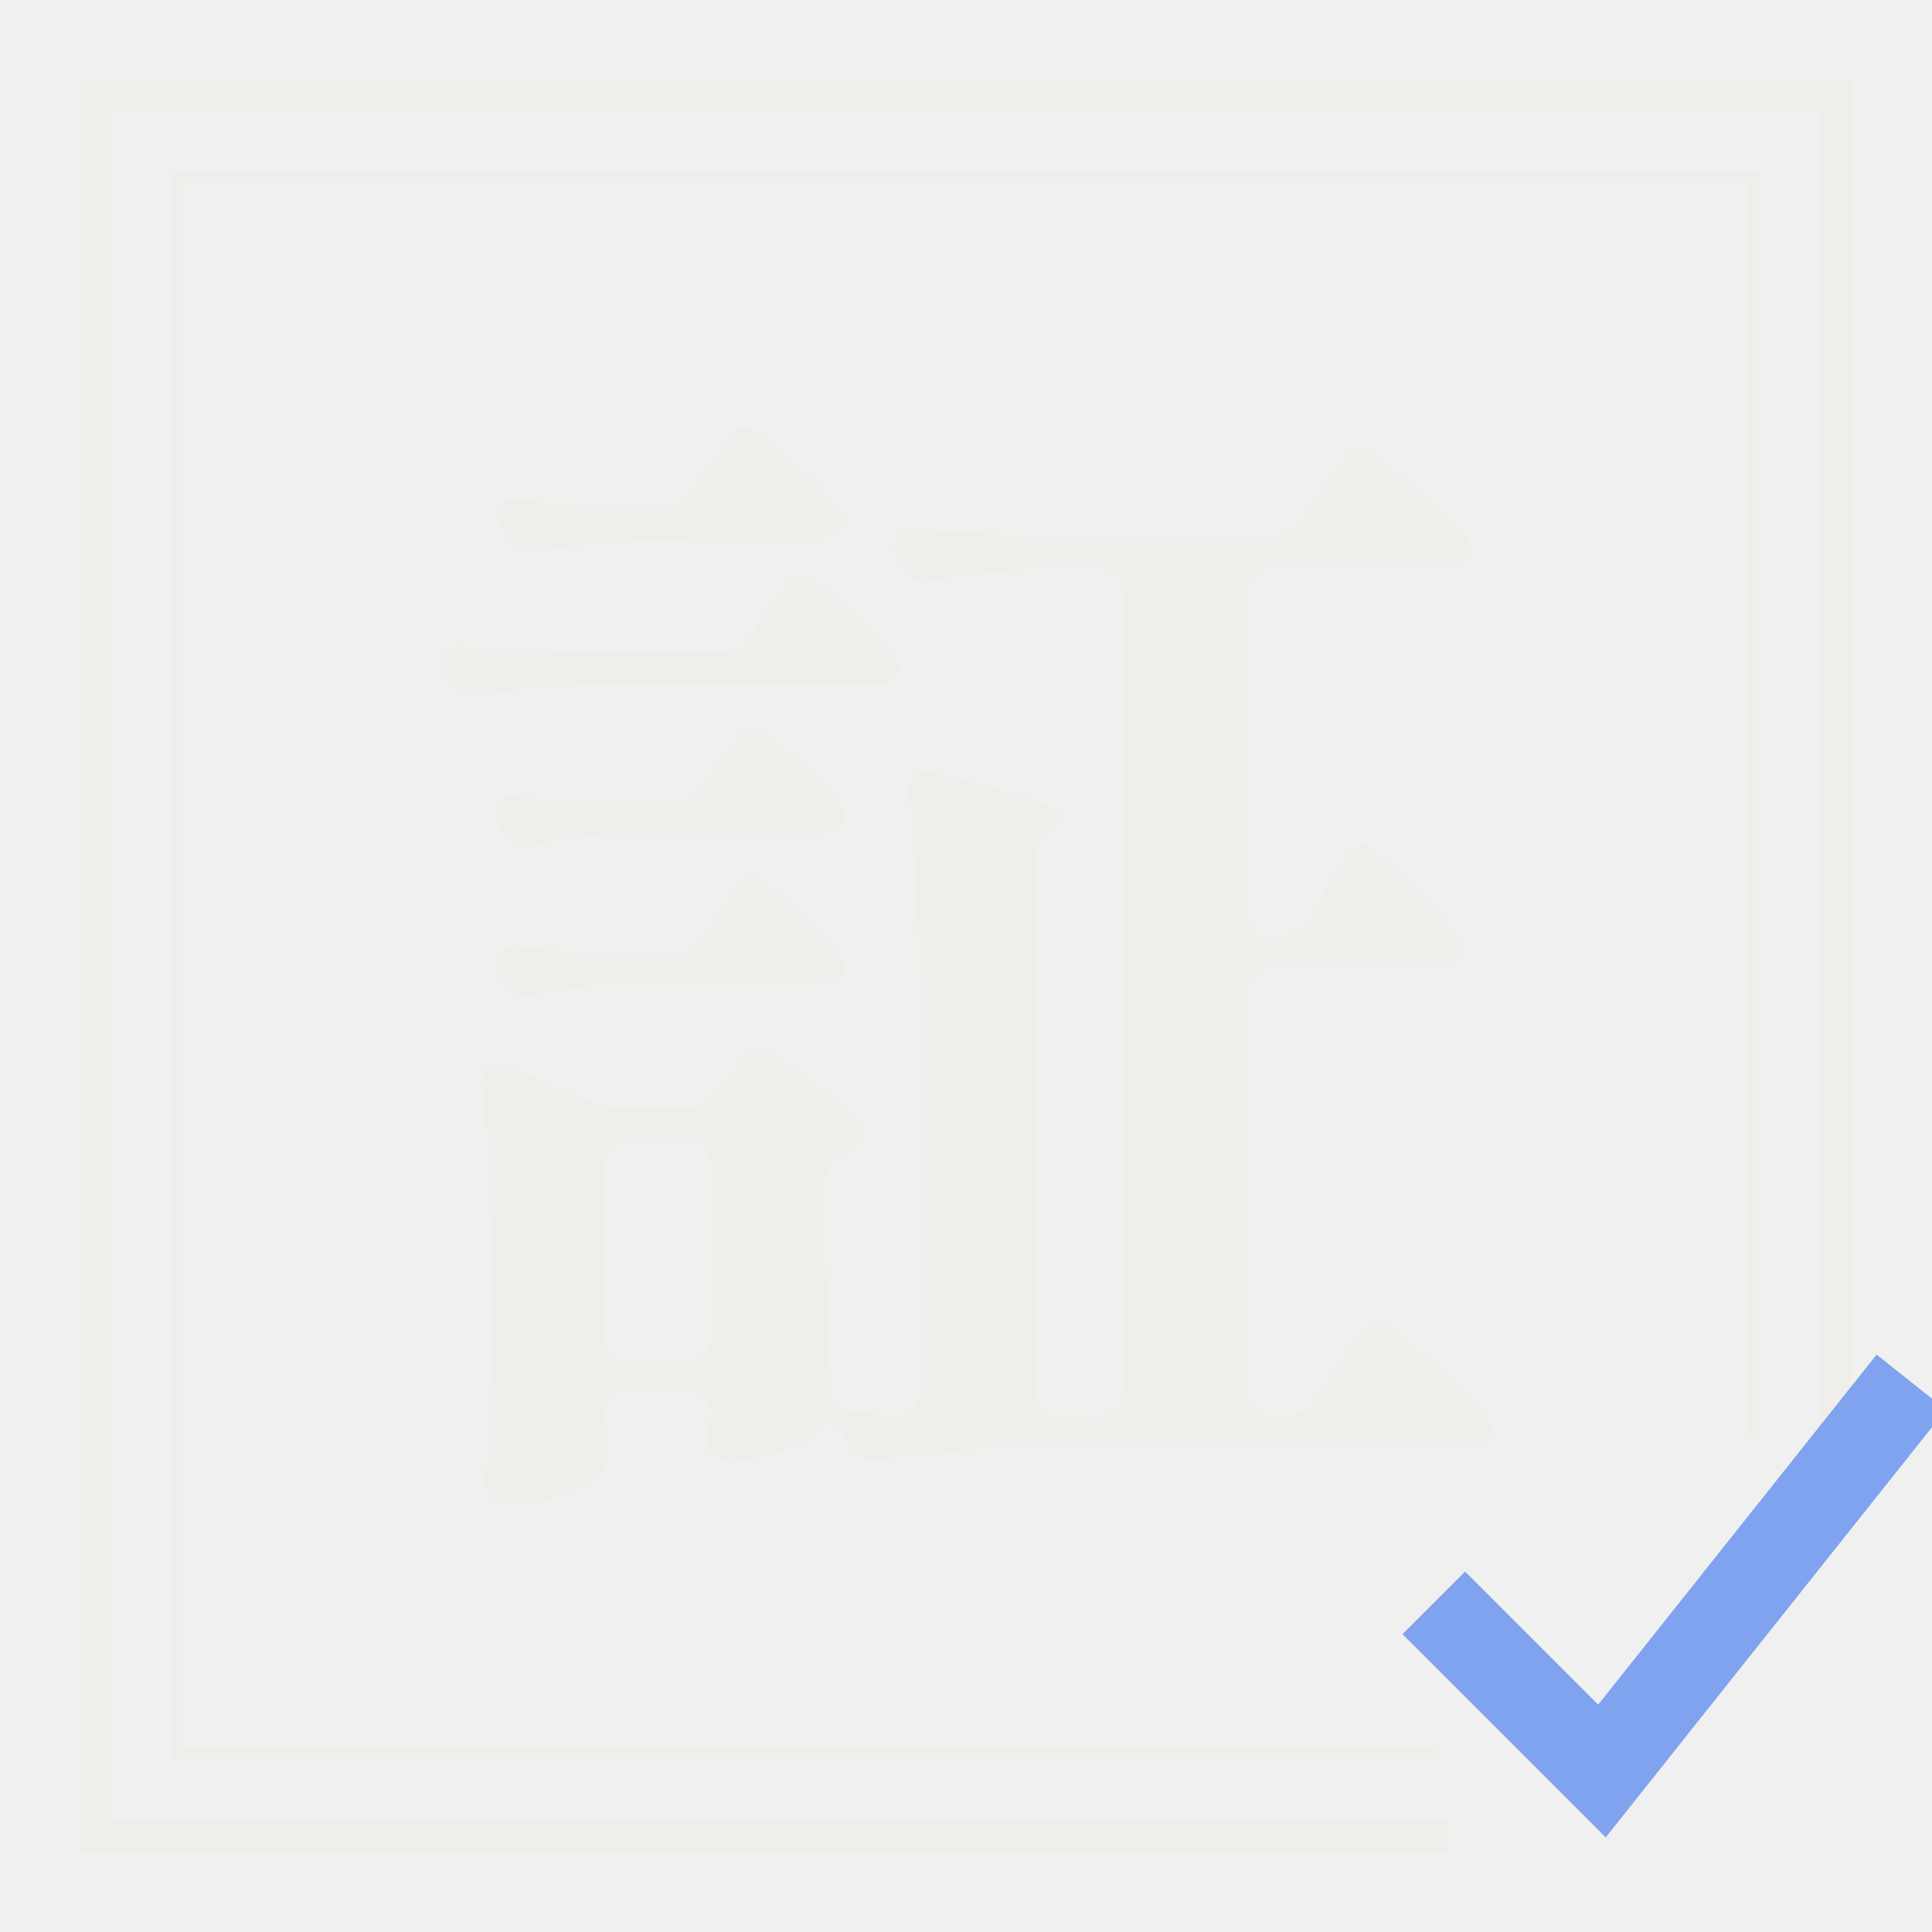
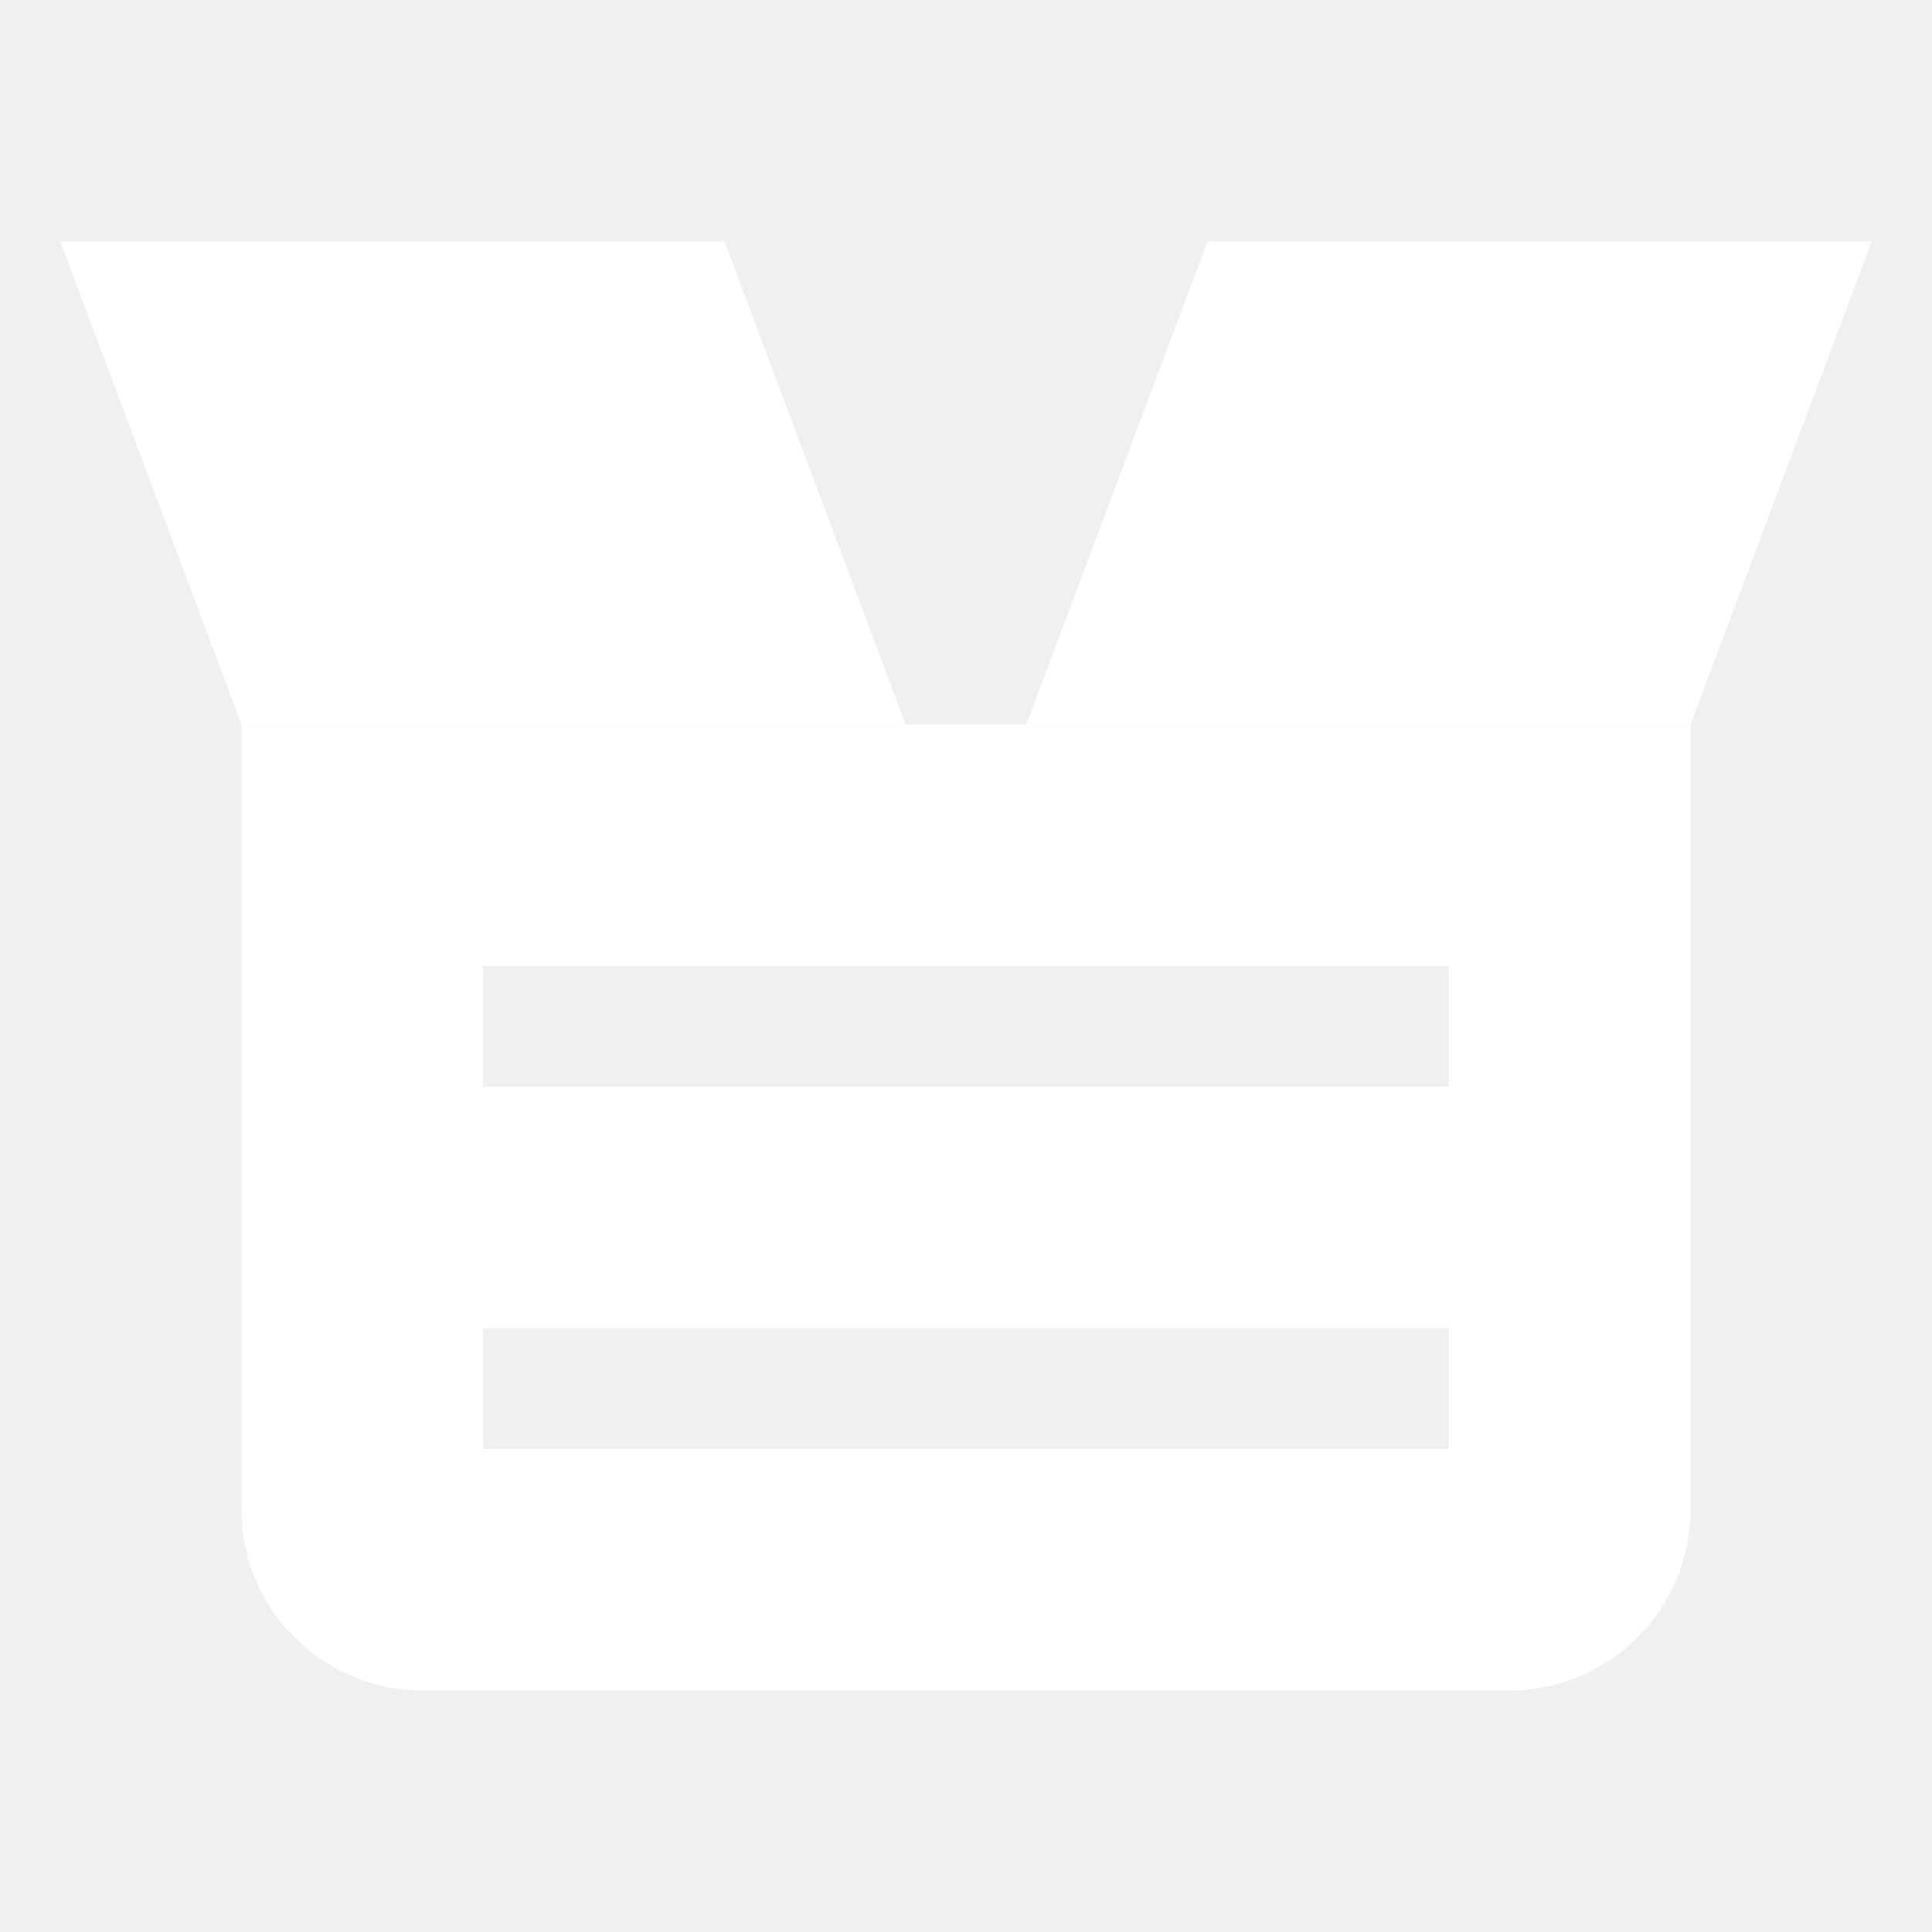
- <svg xmlns="http://www.w3.org/2000/svg" viewBox="0 0 240 240" role="img" aria-label="Hako 証 seal">
-   <g fill="none" stroke-linecap="square" stroke="#f0eeeb">
-     <path d="M228 178V12H12V228H178" stroke-width="4.0" />
-     <path d="M218 178V22H22V218H178" stroke-width="1.5" />
-   </g>
-   <path d="M85.46 66.93Q76.7 67.08 66.5 68.51H65.64Q63.63 68.51 62.77 66.64L62.19 65.5Q61.76 64.63 61.76 63.77Q61.76 62.91 62.48 62.41Q63.2 61.9 64.49 62.05Q68.51 62.48 76.84 62.77H82.44Q84.74 62.77 86.03 60.9L88.04 57.88Q88.47 57.31 89.48 55.87Q90.49 54.44 91.13 53.72Q91.78 53 92.35 53Q93.5 53 97.81 56.66Q102.12 60.32 103.99 62.91Q104.7 63.92 104.7 64.63Q104.7 65.35 103.99 66.07Q102.98 66.93 101.26 66.93ZM184.56 175.94Q185.28 176.95 185.28 177.66Q185.28 178.38 184.56 179.1Q183.41 179.82 181.69 179.82H128.11Q119.35 179.96 109.16 181.4H108.29Q106.28 181.4 105.42 179.53L105.28 179.39Q104.42 177.66 103.84 177.02Q103.27 176.37 102.98 176.95Q101.98 177.95 101.98 177.95Q99.96 179.39 96.73 180.47Q93.5 181.54 90.77 181.54Q88.91 181.54 88.19 180.39Q87.76 179.82 87.76 178.96Q87.76 178.38 88.04 177.23L88.33 175.8Q88.33 172.92 85.32 172.92H78.13Q76.7 172.92 75.91 173.71Q75.12 174.5 75.12 175.94V176.08L75.41 179.53V180.39Q75.41 182.12 74.4 183.12Q72.68 184.7 69.52 185.85Q66.36 187 63.05 187Q61.62 187 60.9 186.14Q60.18 185.28 60.18 184.13Q60.76 177.95 61.04 168.47V159.14Q61.04 146.35 59.89 134.86V134.29Q59.89 132.14 61.76 132.14Q62.62 132.14 63.2 132.42L73.97 137.02Q75.55 137.74 77.56 137.74H84.74Q87.04 137.74 88.47 136.01L90.05 134Q90.77 133.29 92.07 131.71Q93.36 130.13 94.22 130.13Q95.37 130.13 99.82 133.5Q104.27 136.88 106.57 139.46Q107.29 140.18 107.29 140.9Q107.29 142.05 106 142.76Q105.42 143.05 105.14 143.34Q103.84 143.91 103.2 144.63Q102.55 145.35 102.55 146.64V155.12L103.12 172.21Q103.41 174.94 105.85 175.37L110.59 175.8H111.17Q112.6 175.8 113.39 175.01Q114.18 174.22 114.18 172.78V124.52Q114.18 110.02 112.89 98.67V98.1Q112.89 96.8 113.75 96.16Q114.61 95.51 116.19 95.94Q125.1 98.1 128.55 99.39Q131.99 100.68 131.99 101.54Q131.99 101.98 130.84 102.84L130.41 103.12Q128.55 104.42 128.55 106.71V172.78Q128.55 174.22 129.34 175.01Q130.13 175.8 131.56 175.8H136.44Q137.88 175.8 138.67 175.01Q139.46 174.22 139.46 172.78V73.68Q139.46 72.25 138.67 71.46Q137.88 70.67 136.44 70.67H130.13Q124.09 70.81 115.76 72.1Q115.48 72.25 114.76 72.25Q112.89 72.25 112.03 70.23L111.45 69.23Q111.02 68.37 111.02 67.65Q111.02 65.5 113.9 65.78Q118.78 66.21 128.69 66.5H157.99Q160.29 66.5 161.58 64.63L164.02 61.04Q164.74 60.04 165.82 58.46Q166.89 56.88 167.54 56.16Q168.19 55.44 168.76 55.44Q169.77 55.44 174.86 59.68Q179.96 63.92 182.12 66.64Q182.83 67.65 182.83 68.37Q182.83 69.23 181.97 69.95Q180.82 70.67 179.24 70.67H157.99Q156.55 70.67 155.76 71.46Q154.97 72.25 154.97 73.68V113.32Q154.97 114.76 155.76 115.55Q156.55 116.34 157.99 116.34H158.71Q161.29 116.34 162.44 114.33L164.59 110.59Q165.03 109.87 166.1 108.15Q167.18 106.43 167.9 105.64Q168.62 104.85 169.19 104.85Q170.2 104.85 174.72 109.16Q179.24 113.47 181.26 116.34Q181.97 117.34 181.97 118.06Q181.97 119.07 180.97 119.64Q180.25 120.22 178.38 120.22H157.99Q156.55 120.22 155.76 121.01Q154.97 121.8 154.97 123.23V172.78Q154.97 174.22 155.76 175.01Q156.55 175.8 157.99 175.8H159.86Q162.15 175.8 163.45 173.79L166.03 169.91Q166.61 169.05 167.75 167.32Q168.9 165.6 169.62 164.81Q170.34 164.02 170.91 164.02Q172.06 164.02 177.23 168.54Q182.4 173.07 184.56 175.94ZM73.11 85.03Q65.93 85.32 59.61 86.46Q59.18 86.61 58.6 86.61Q56.73 86.61 55.73 84.74L55.15 83.74Q54.72 82.87 54.72 82.16Q54.72 80 57.6 80.29Q62.48 80.72 72.39 81.01H89.62Q91.92 81.01 93.21 79L95.08 76.12Q95.51 75.55 96.52 74.11Q97.52 72.68 98.17 71.96Q98.82 71.24 99.39 71.24Q100.54 71.24 104.85 74.97Q109.16 78.71 111.02 81.29Q111.74 82.3 111.74 82.87Q111.74 83.59 111.17 84.17Q110.31 85.03 108.29 85.03ZM104.27 99.68Q104.99 100.68 104.99 101.4Q104.99 102.26 104.13 102.98Q103.12 103.7 101.69 103.7H75.12Q70.52 103.99 66.21 104.99Q65.78 105.14 65.06 105.14Q63.34 105.14 62.34 103.27L61.9 102.41Q61.47 101.54 61.47 100.68Q61.47 99.82 62.19 99.32Q62.91 98.82 64.2 98.96Q68.51 99.39 77.42 99.68H83.59Q85.89 99.68 87.18 97.67L89.05 94.94Q89.62 94.22 90.56 92.86Q91.49 91.49 92.14 90.84Q92.78 90.2 93.36 90.2Q94.36 90.2 98.38 93.72Q102.41 97.24 104.27 99.68ZM104.27 118.49Q104.99 119.5 104.99 120.22Q104.99 121.22 103.99 121.8Q103.27 122.37 101.69 122.37H75.12Q70.52 122.66 66.21 123.66Q65.78 123.81 65.06 123.81Q63.34 123.81 62.34 121.94L61.9 121.08Q61.47 120.22 61.47 119.35Q61.47 118.49 62.19 117.99Q62.91 117.49 64.2 117.63Q68.51 118.06 77.42 118.35H83.59Q85.89 118.35 87.18 116.34L89.05 113.61Q89.62 112.89 90.56 111.53Q91.49 110.16 92.14 109.52Q92.78 108.87 93.36 108.87Q94.51 108.87 98.46 112.39Q102.41 115.91 104.27 118.49ZM78.13 168.9H85.32Q86.75 168.9 87.54 168.11Q88.33 167.32 88.33 165.89V144.92Q88.33 143.48 87.54 142.69Q86.75 141.9 85.32 141.9H78.13Q76.7 141.9 75.91 142.69Q75.12 143.48 75.12 144.92V165.89Q75.12 167.32 75.91 168.11Q76.7 168.9 78.13 168.9Z" fill="#f0eeeb" />
-   <path d="M182 203L199 220L234 176" fill="none" stroke-width="11.0" stroke-linecap="square" stroke="#80a3f0" />
+ <svg xmlns="http://www.w3.org/2000/svg" viewBox="0 0 32 32" role="img" aria-label="Hako">
+   <path fill="#FFFFFF" fill-rule="evenodd" d="M4 12h24v13a3 3 0 0 1-3 3H7a3 3 0 0 1-3-3ZM8 16h16v2H8ZM8 22h16v2H8Z" />
+   <path fill="#FFFFFF" d="M4 12h11l-3-8H1ZM17 12h11l3-8H20Z" />
</svg>
